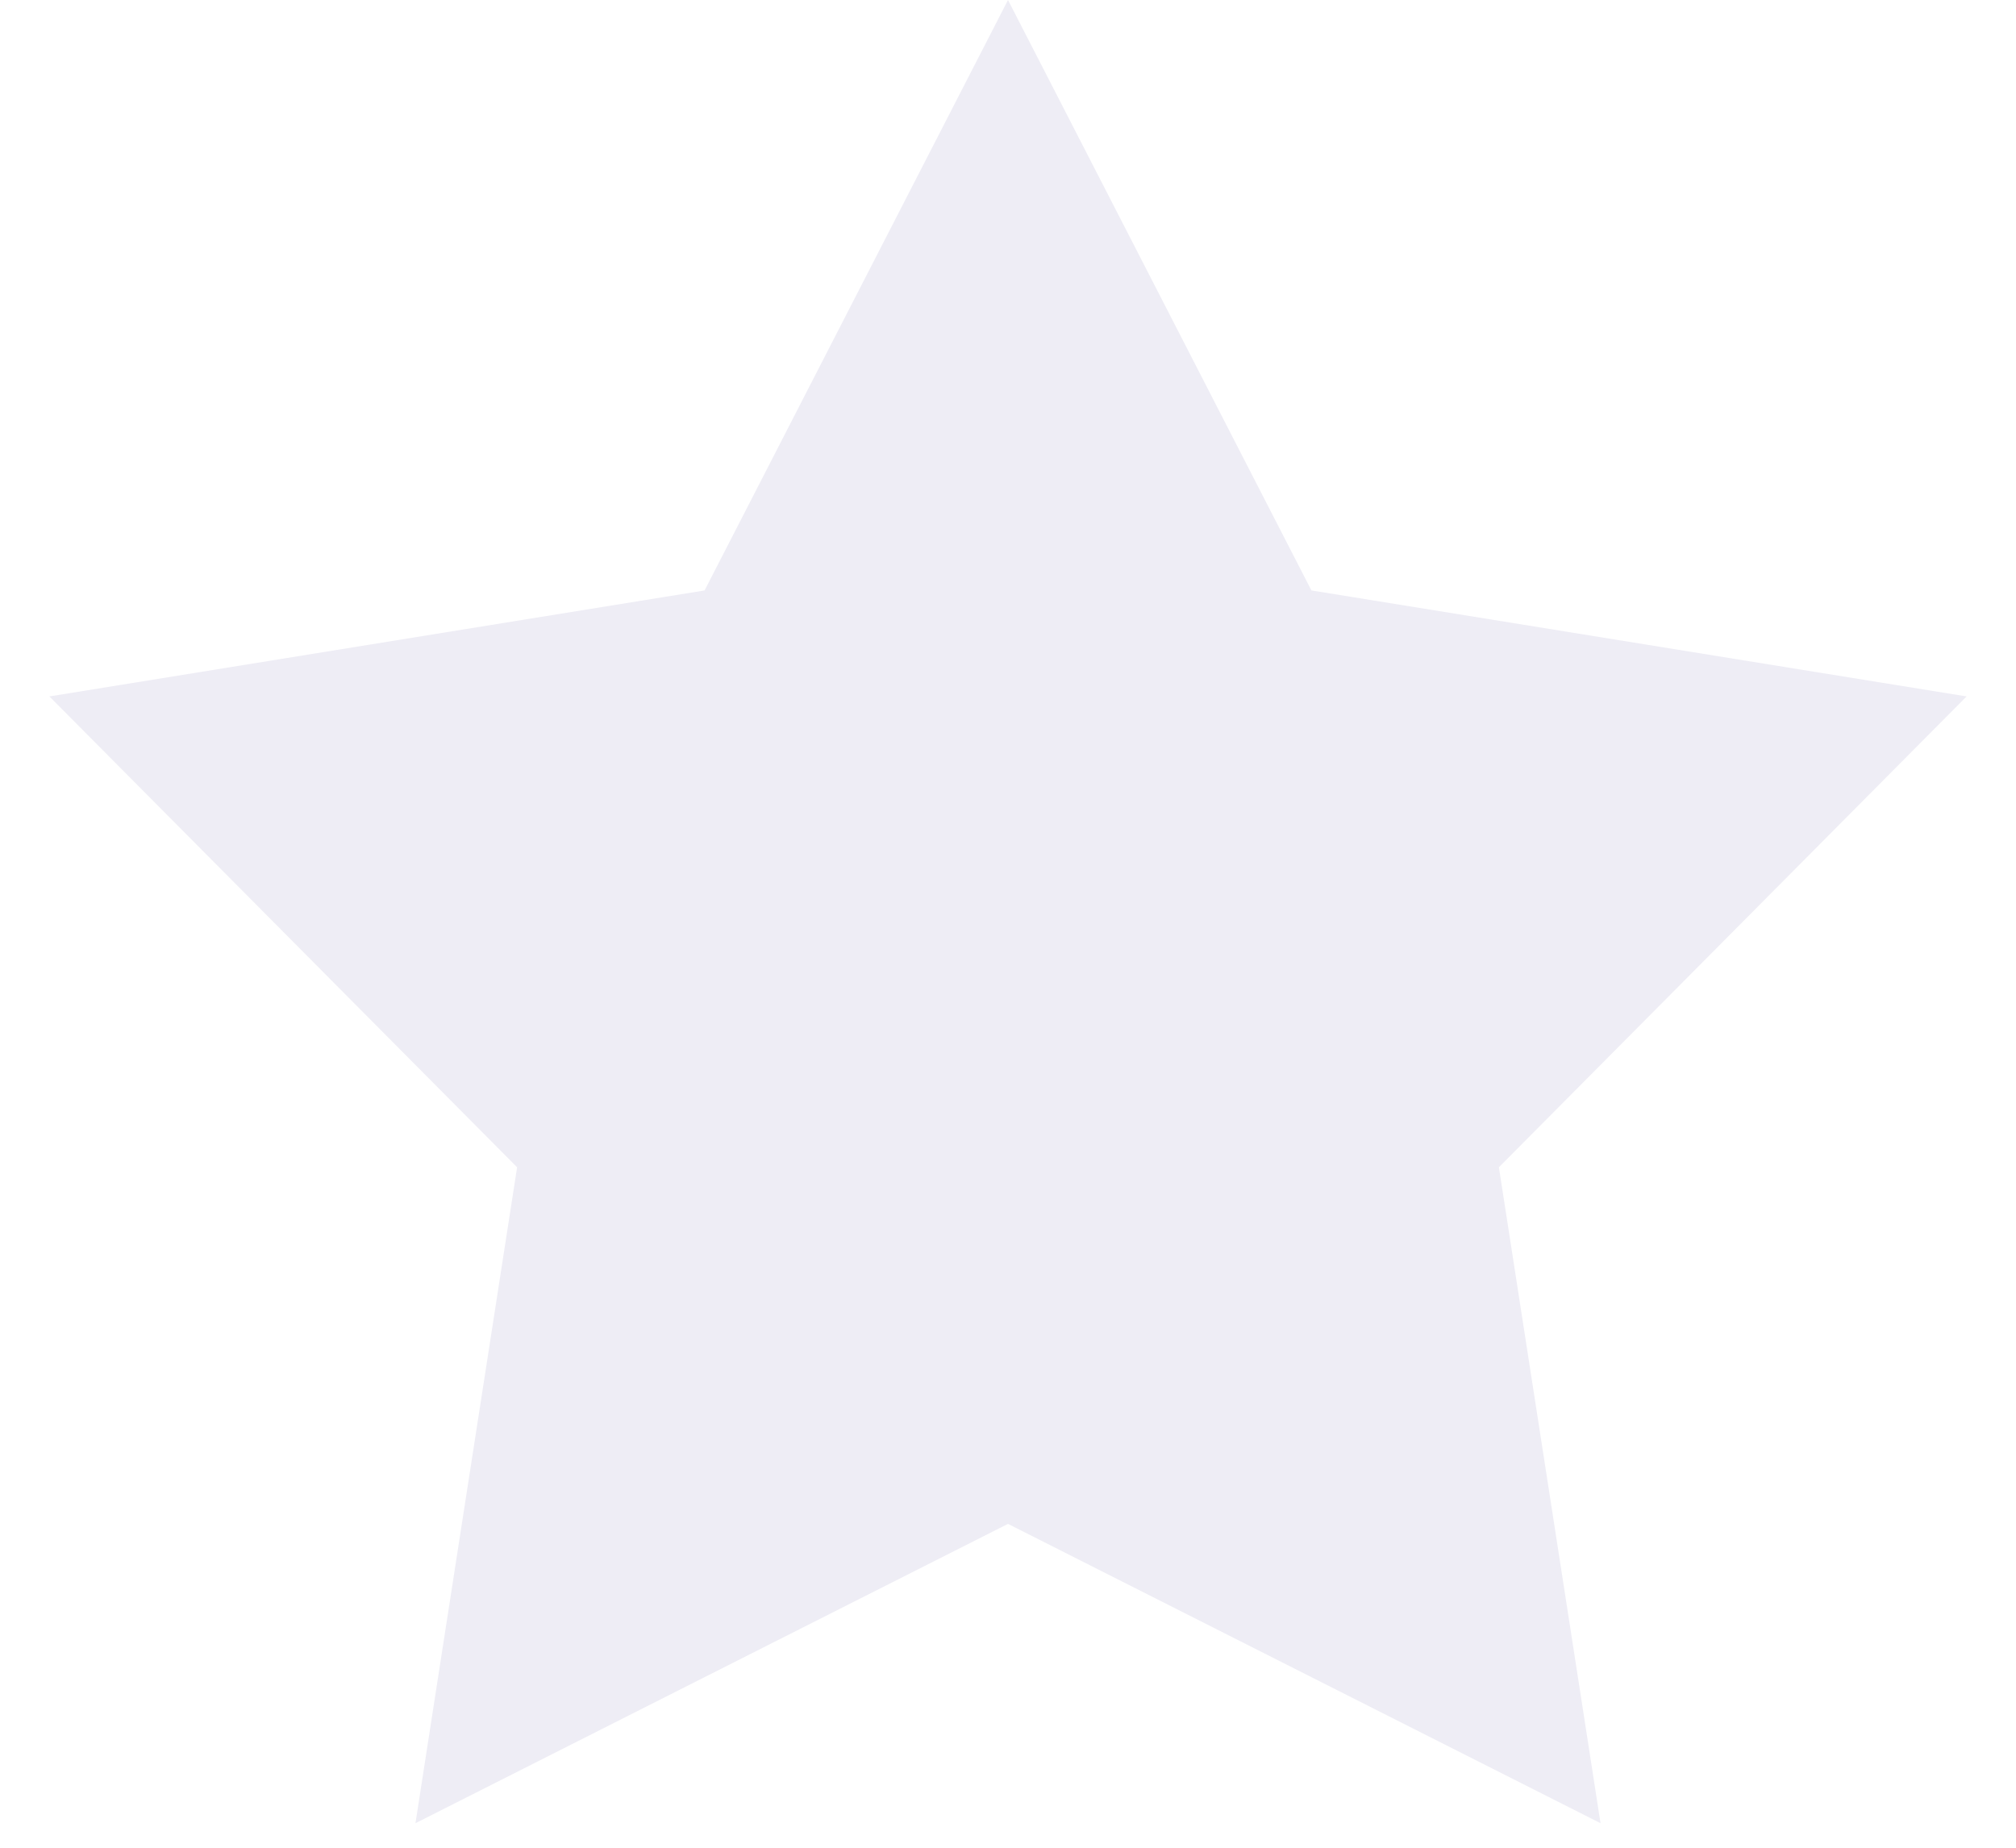
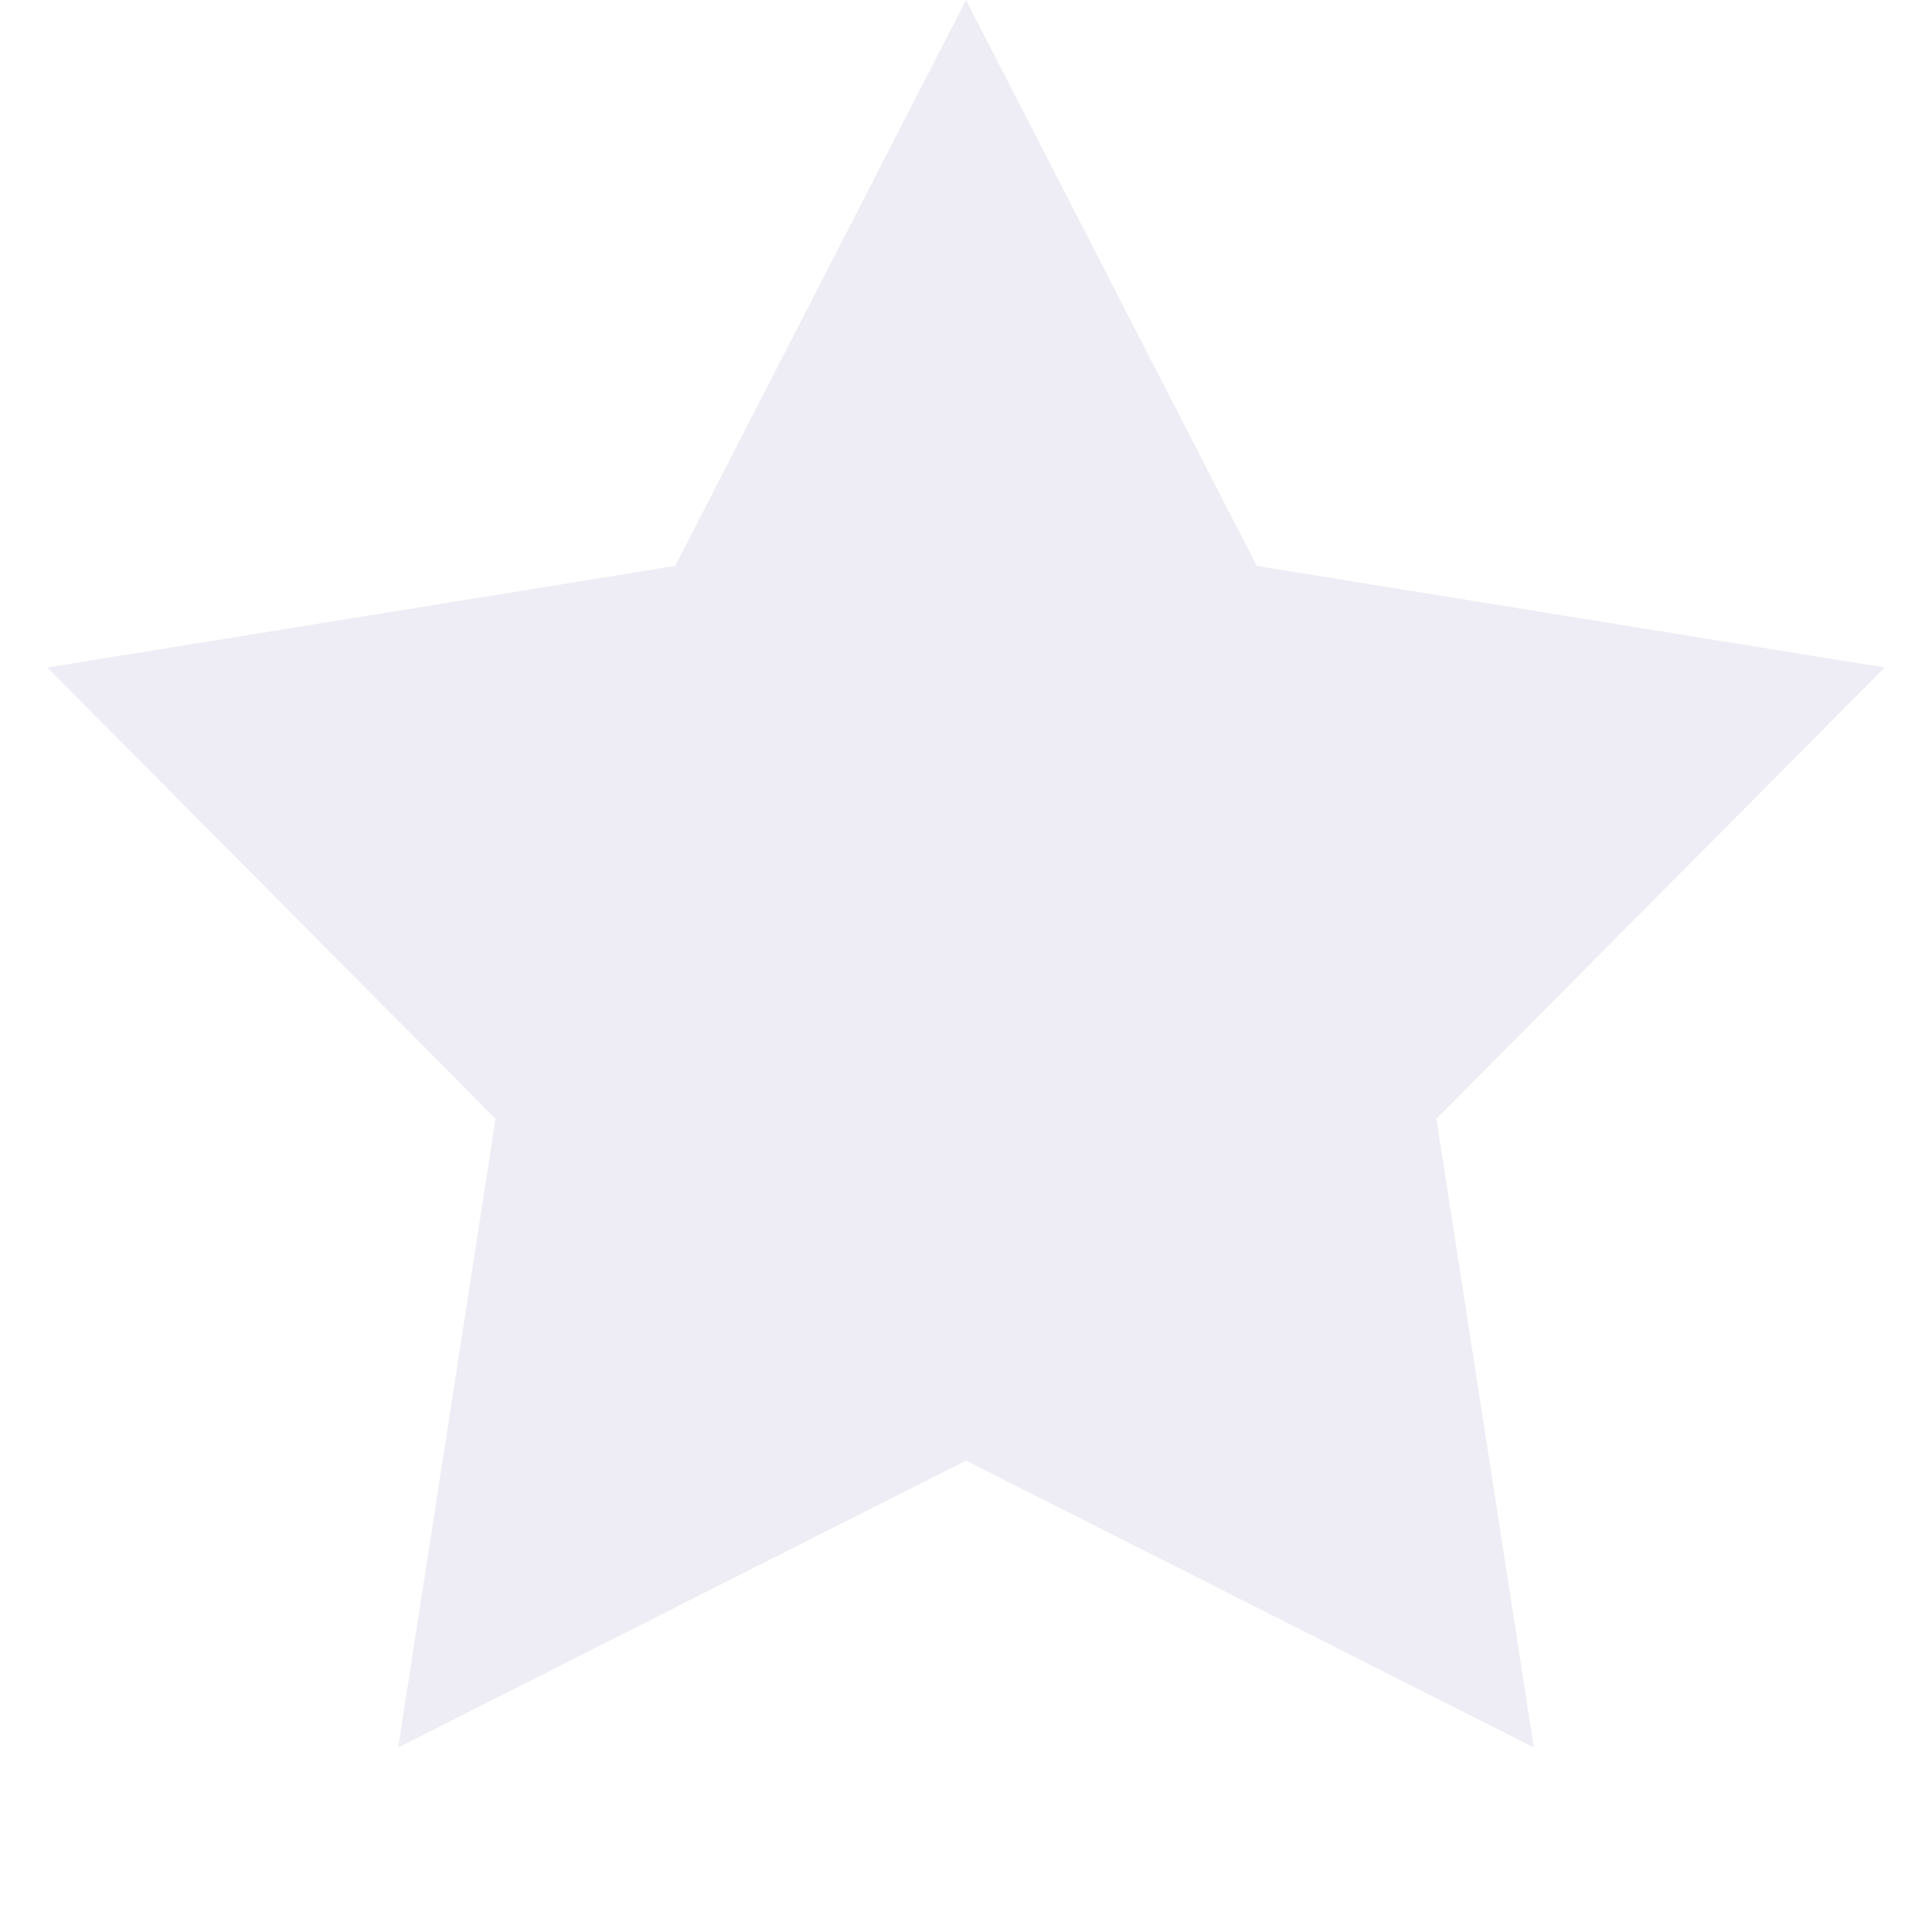
- <svg xmlns="http://www.w3.org/2000/svg" width="12" height="11" viewBox="0 0 12 11" fill="none">
+ <svg xmlns="http://www.w3.org/2000/svg" width="12" height="12" viewBox="0 0 12 12" fill="none">
  <path d="M6 0L7.806 3.515L11.706 4.146L8.922 6.949L9.527 10.854L6 9.072L2.473 10.854L3.078 6.949L0.294 4.146L4.194 3.515L6 0Z" fill="#EEEDF5" />
</svg>
